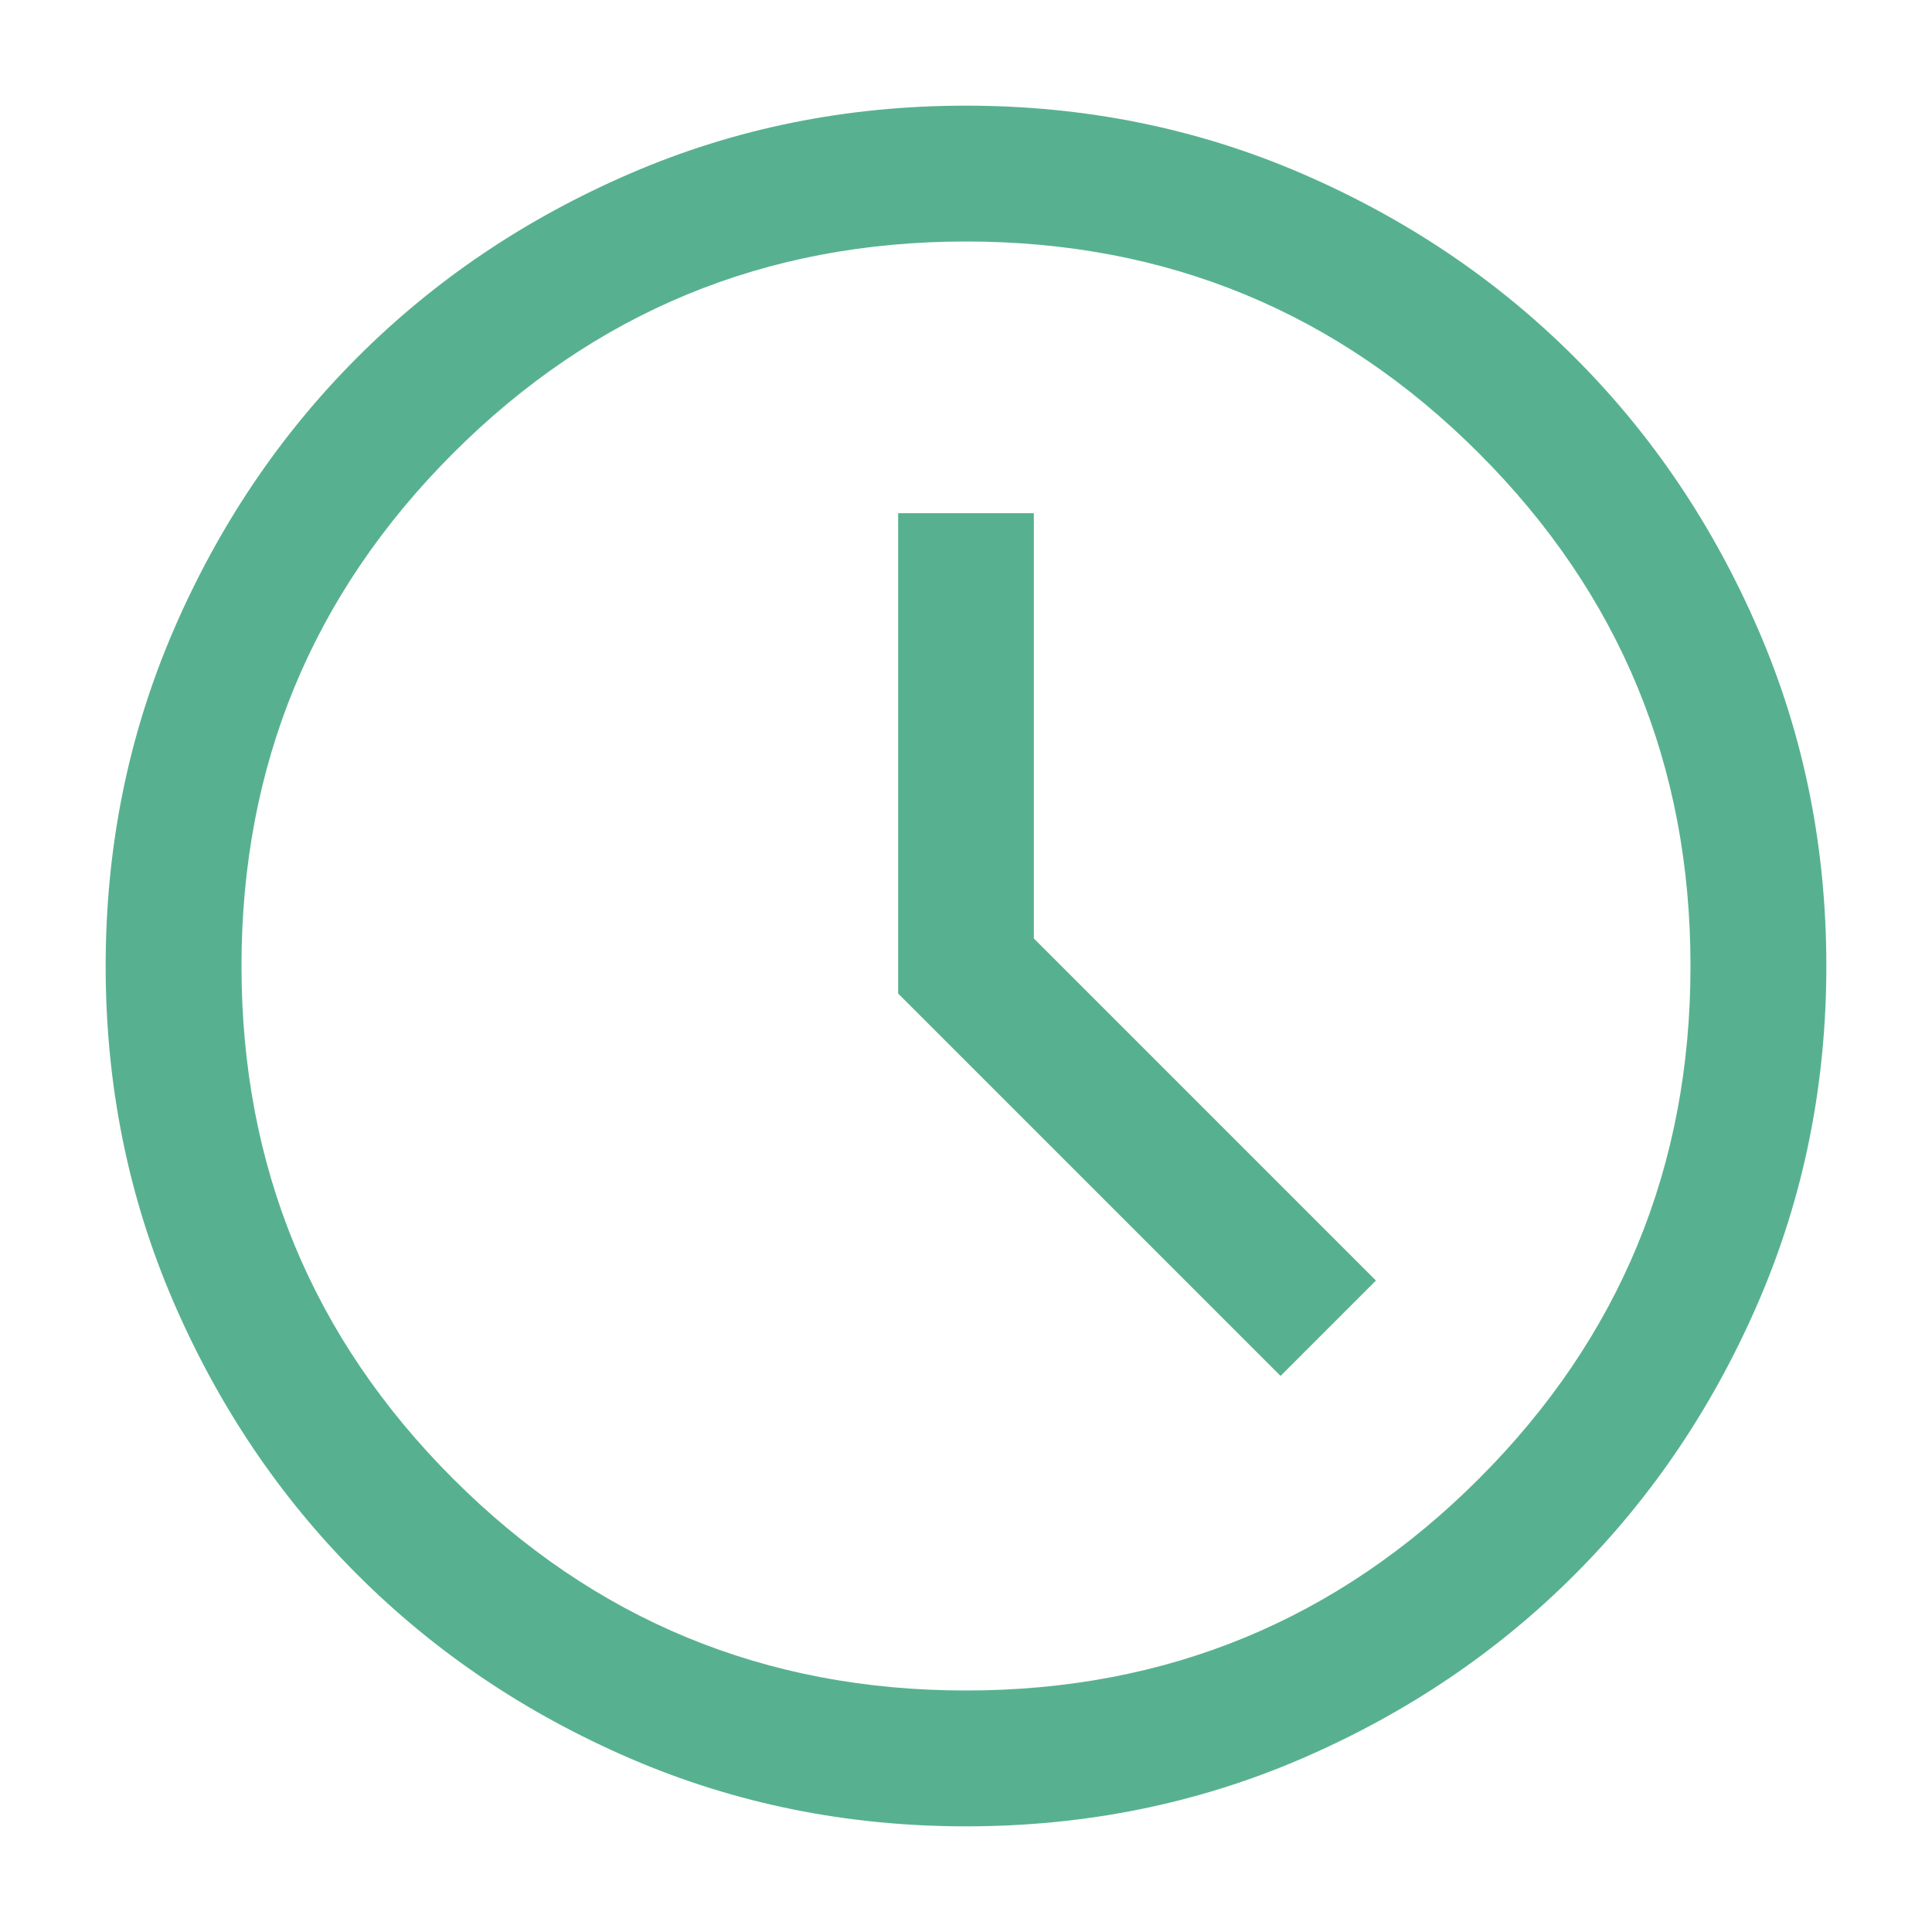
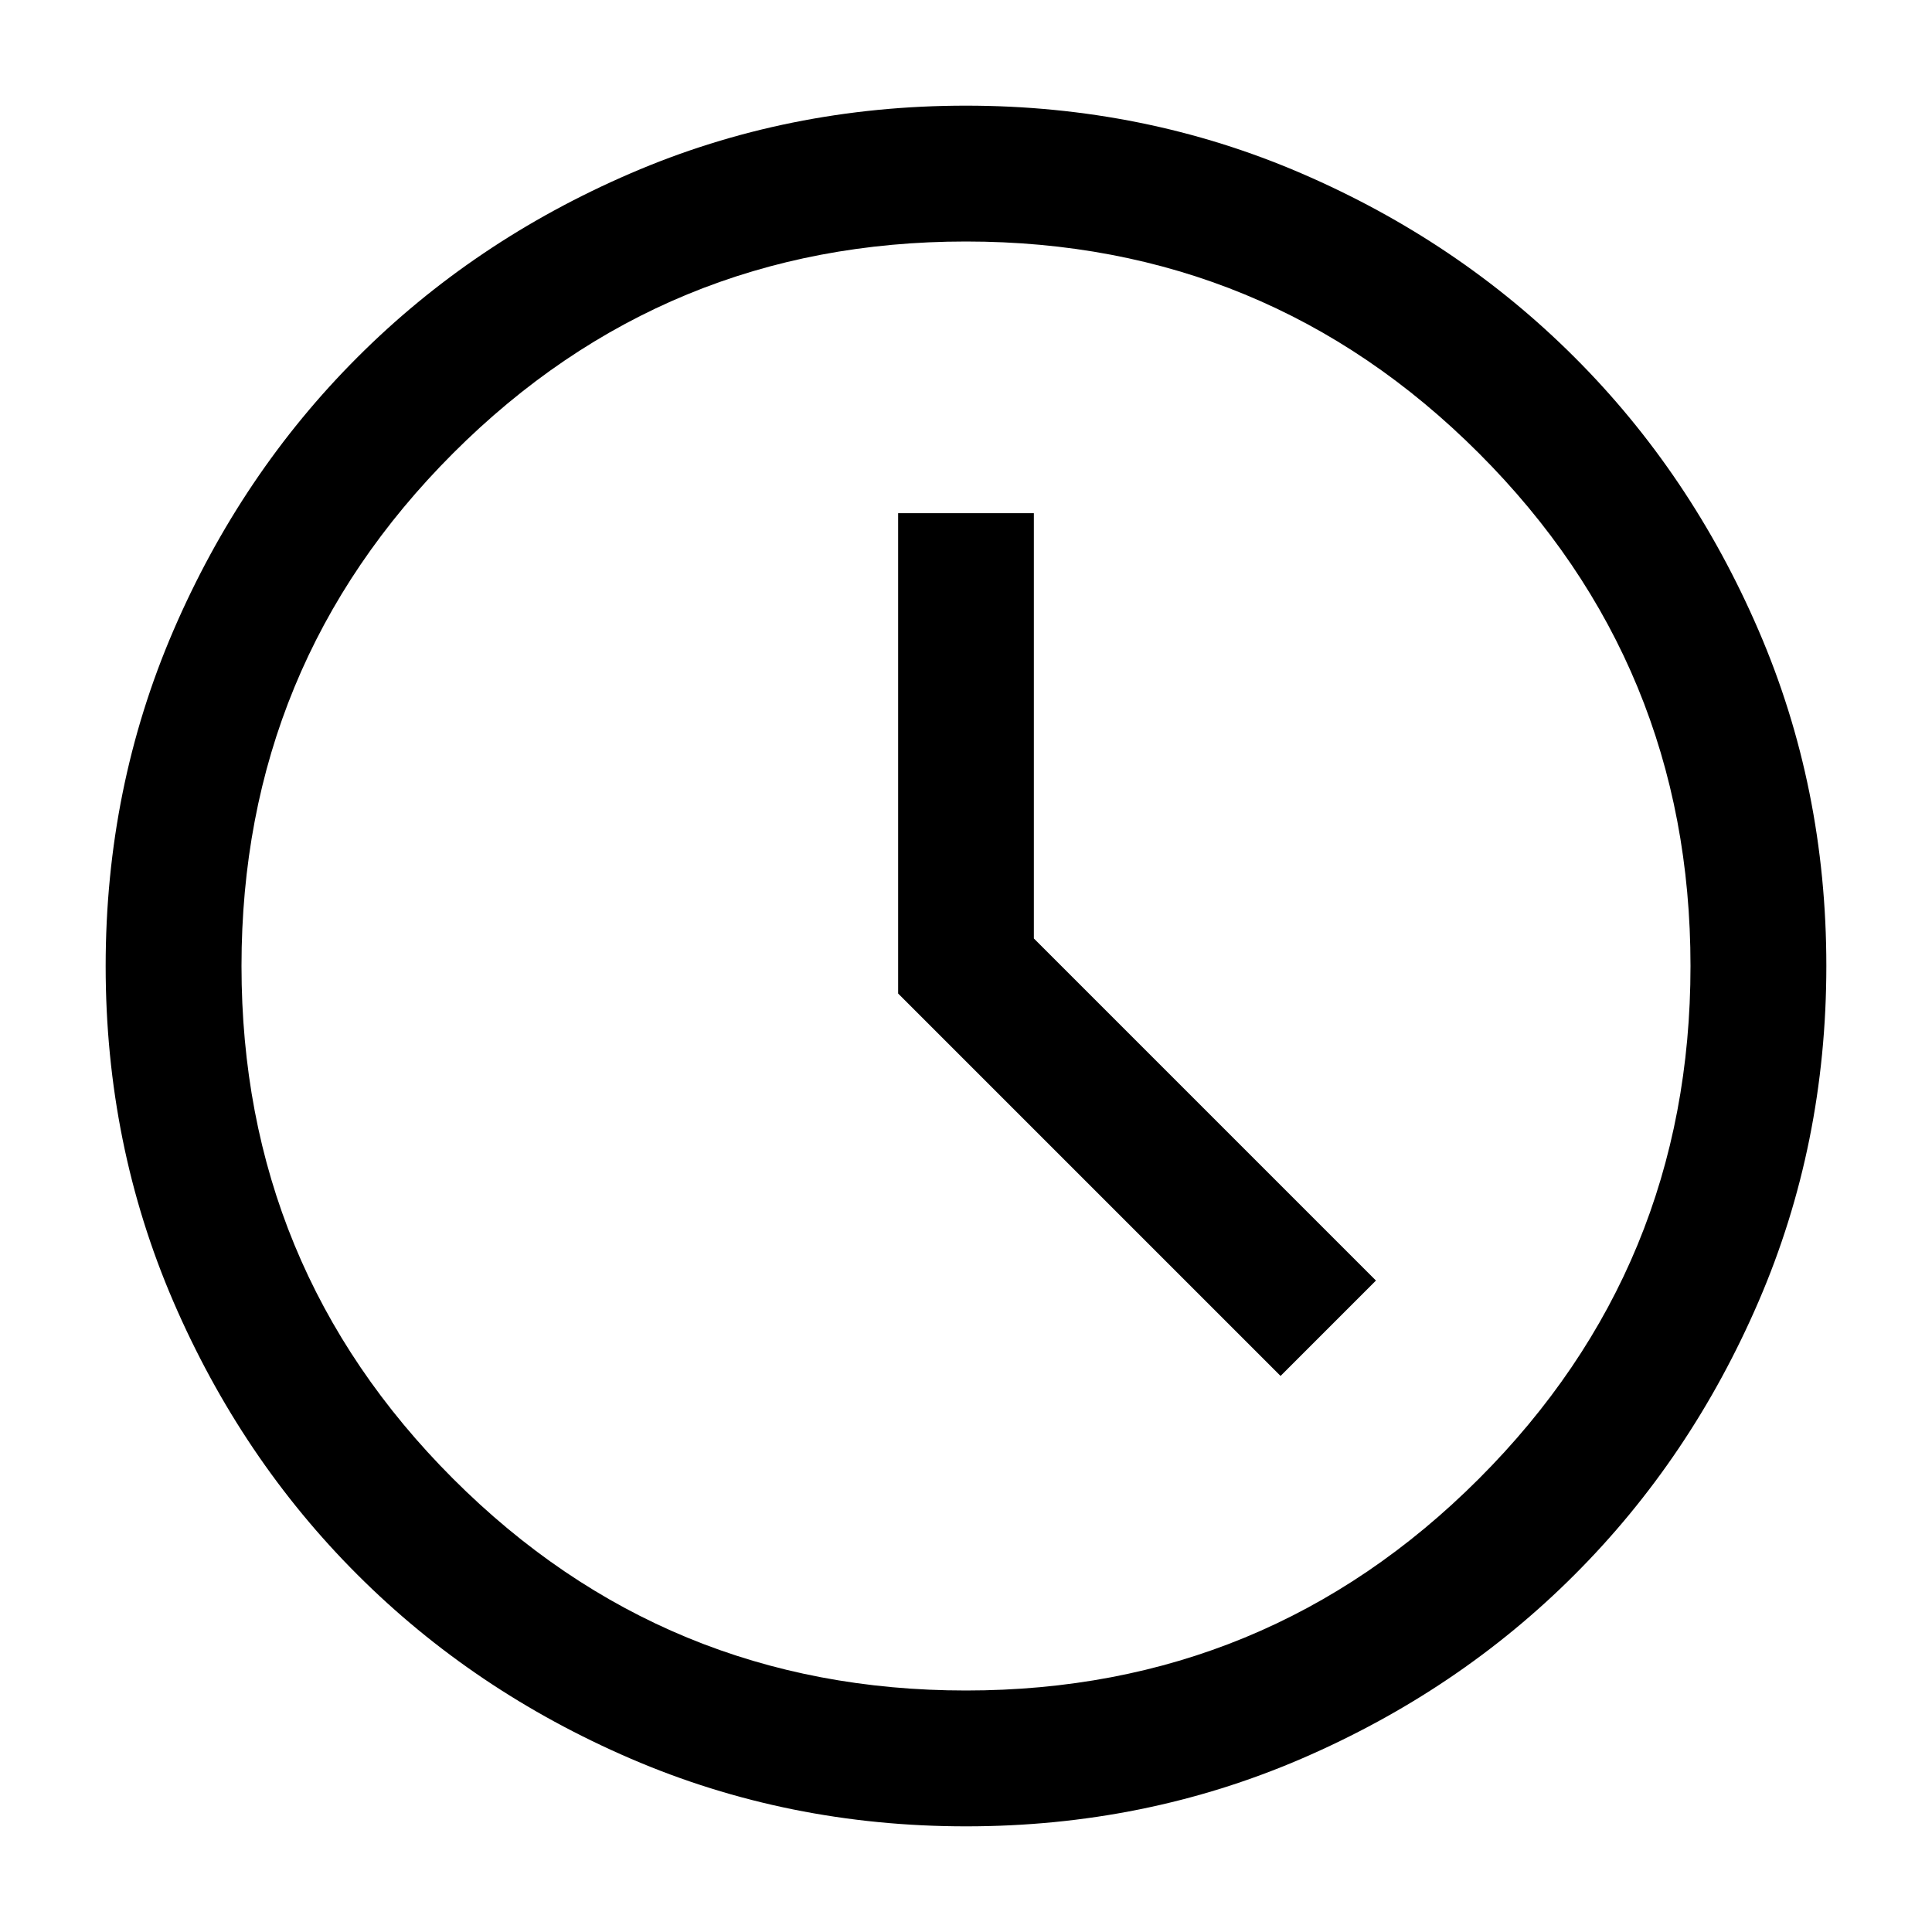
<svg xmlns="http://www.w3.org/2000/svg" width="100%" height="100%" viewBox="0 0 16 16" fill="none">
-   <path d="M10.605 11.395L11.395 10.605L8.562 7.772V4.25H7.438V8.228L10.605 11.395ZM8.001 15.125C7.016 15.125 6.09 14.938 5.222 14.564C4.355 14.19 3.601 13.682 2.96 13.041C2.318 12.4 1.81 11.646 1.436 10.78C1.062 9.913 0.875 8.987 0.875 8.001C0.875 7.016 1.062 6.09 1.436 5.222C1.81 4.355 2.318 3.601 2.959 2.96C3.6 2.318 4.354 1.81 5.221 1.436C6.087 1.062 7.013 0.875 7.999 0.875C8.984 0.875 9.911 1.062 10.778 1.436C11.645 1.81 12.399 2.318 13.04 2.959C13.682 3.6 14.19 4.354 14.564 5.221C14.938 6.087 15.125 7.013 15.125 7.999C15.125 8.984 14.938 9.911 14.564 10.778C14.19 11.645 13.682 12.399 13.041 13.04C12.4 13.682 11.646 14.19 10.78 14.564C9.913 14.938 8.987 15.125 8.001 15.125ZM8 14C9.662 14 11.078 13.416 12.247 12.247C13.416 11.078 14 9.662 14 8C14 6.338 13.416 4.922 12.247 3.753C11.078 2.584 9.662 2 8 2C6.338 2 4.922 2.584 3.753 3.753C2.584 4.922 2 6.338 2 8C2 9.662 2.584 11.078 3.753 12.247C4.922 13.416 6.338 14 8 14Z" fill="#57B190" />
+   <path d="M10.605 11.395L11.395 10.605L8.562 7.772V4.25H7.438V8.228L10.605 11.395ZM8.001 15.125C7.016 15.125 6.09 14.938 5.222 14.564C4.355 14.19 3.601 13.682 2.96 13.041C2.318 12.4 1.81 11.646 1.436 10.78C1.062 9.913 0.875 8.987 0.875 8.001C0.875 7.016 1.062 6.09 1.436 5.222C1.81 4.355 2.318 3.601 2.959 2.96C3.6 2.318 4.354 1.81 5.221 1.436C6.087 1.062 7.013 0.875 7.999 0.875C8.984 0.875 9.911 1.062 10.778 1.436C11.645 1.81 12.399 2.318 13.04 2.959C13.682 3.6 14.19 4.354 14.564 5.221C14.938 6.087 15.125 7.013 15.125 7.999C15.125 8.984 14.938 9.911 14.564 10.778C14.19 11.645 13.682 12.399 13.041 13.04C12.4 13.682 11.646 14.19 10.78 14.564C9.913 14.938 8.987 15.125 8.001 15.125ZM8 14C9.662 14 11.078 13.416 12.247 12.247C13.416 11.078 14 9.662 14 8C14 6.338 13.416 4.922 12.247 3.753C11.078 2.584 9.662 2 8 2C6.338 2 4.922 2.584 3.753 3.753C2.584 4.922 2 6.338 2 8C2 9.662 2.584 11.078 3.753 12.247C4.922 13.416 6.338 14 8 14Z" fill="currentColor" />
</svg>
